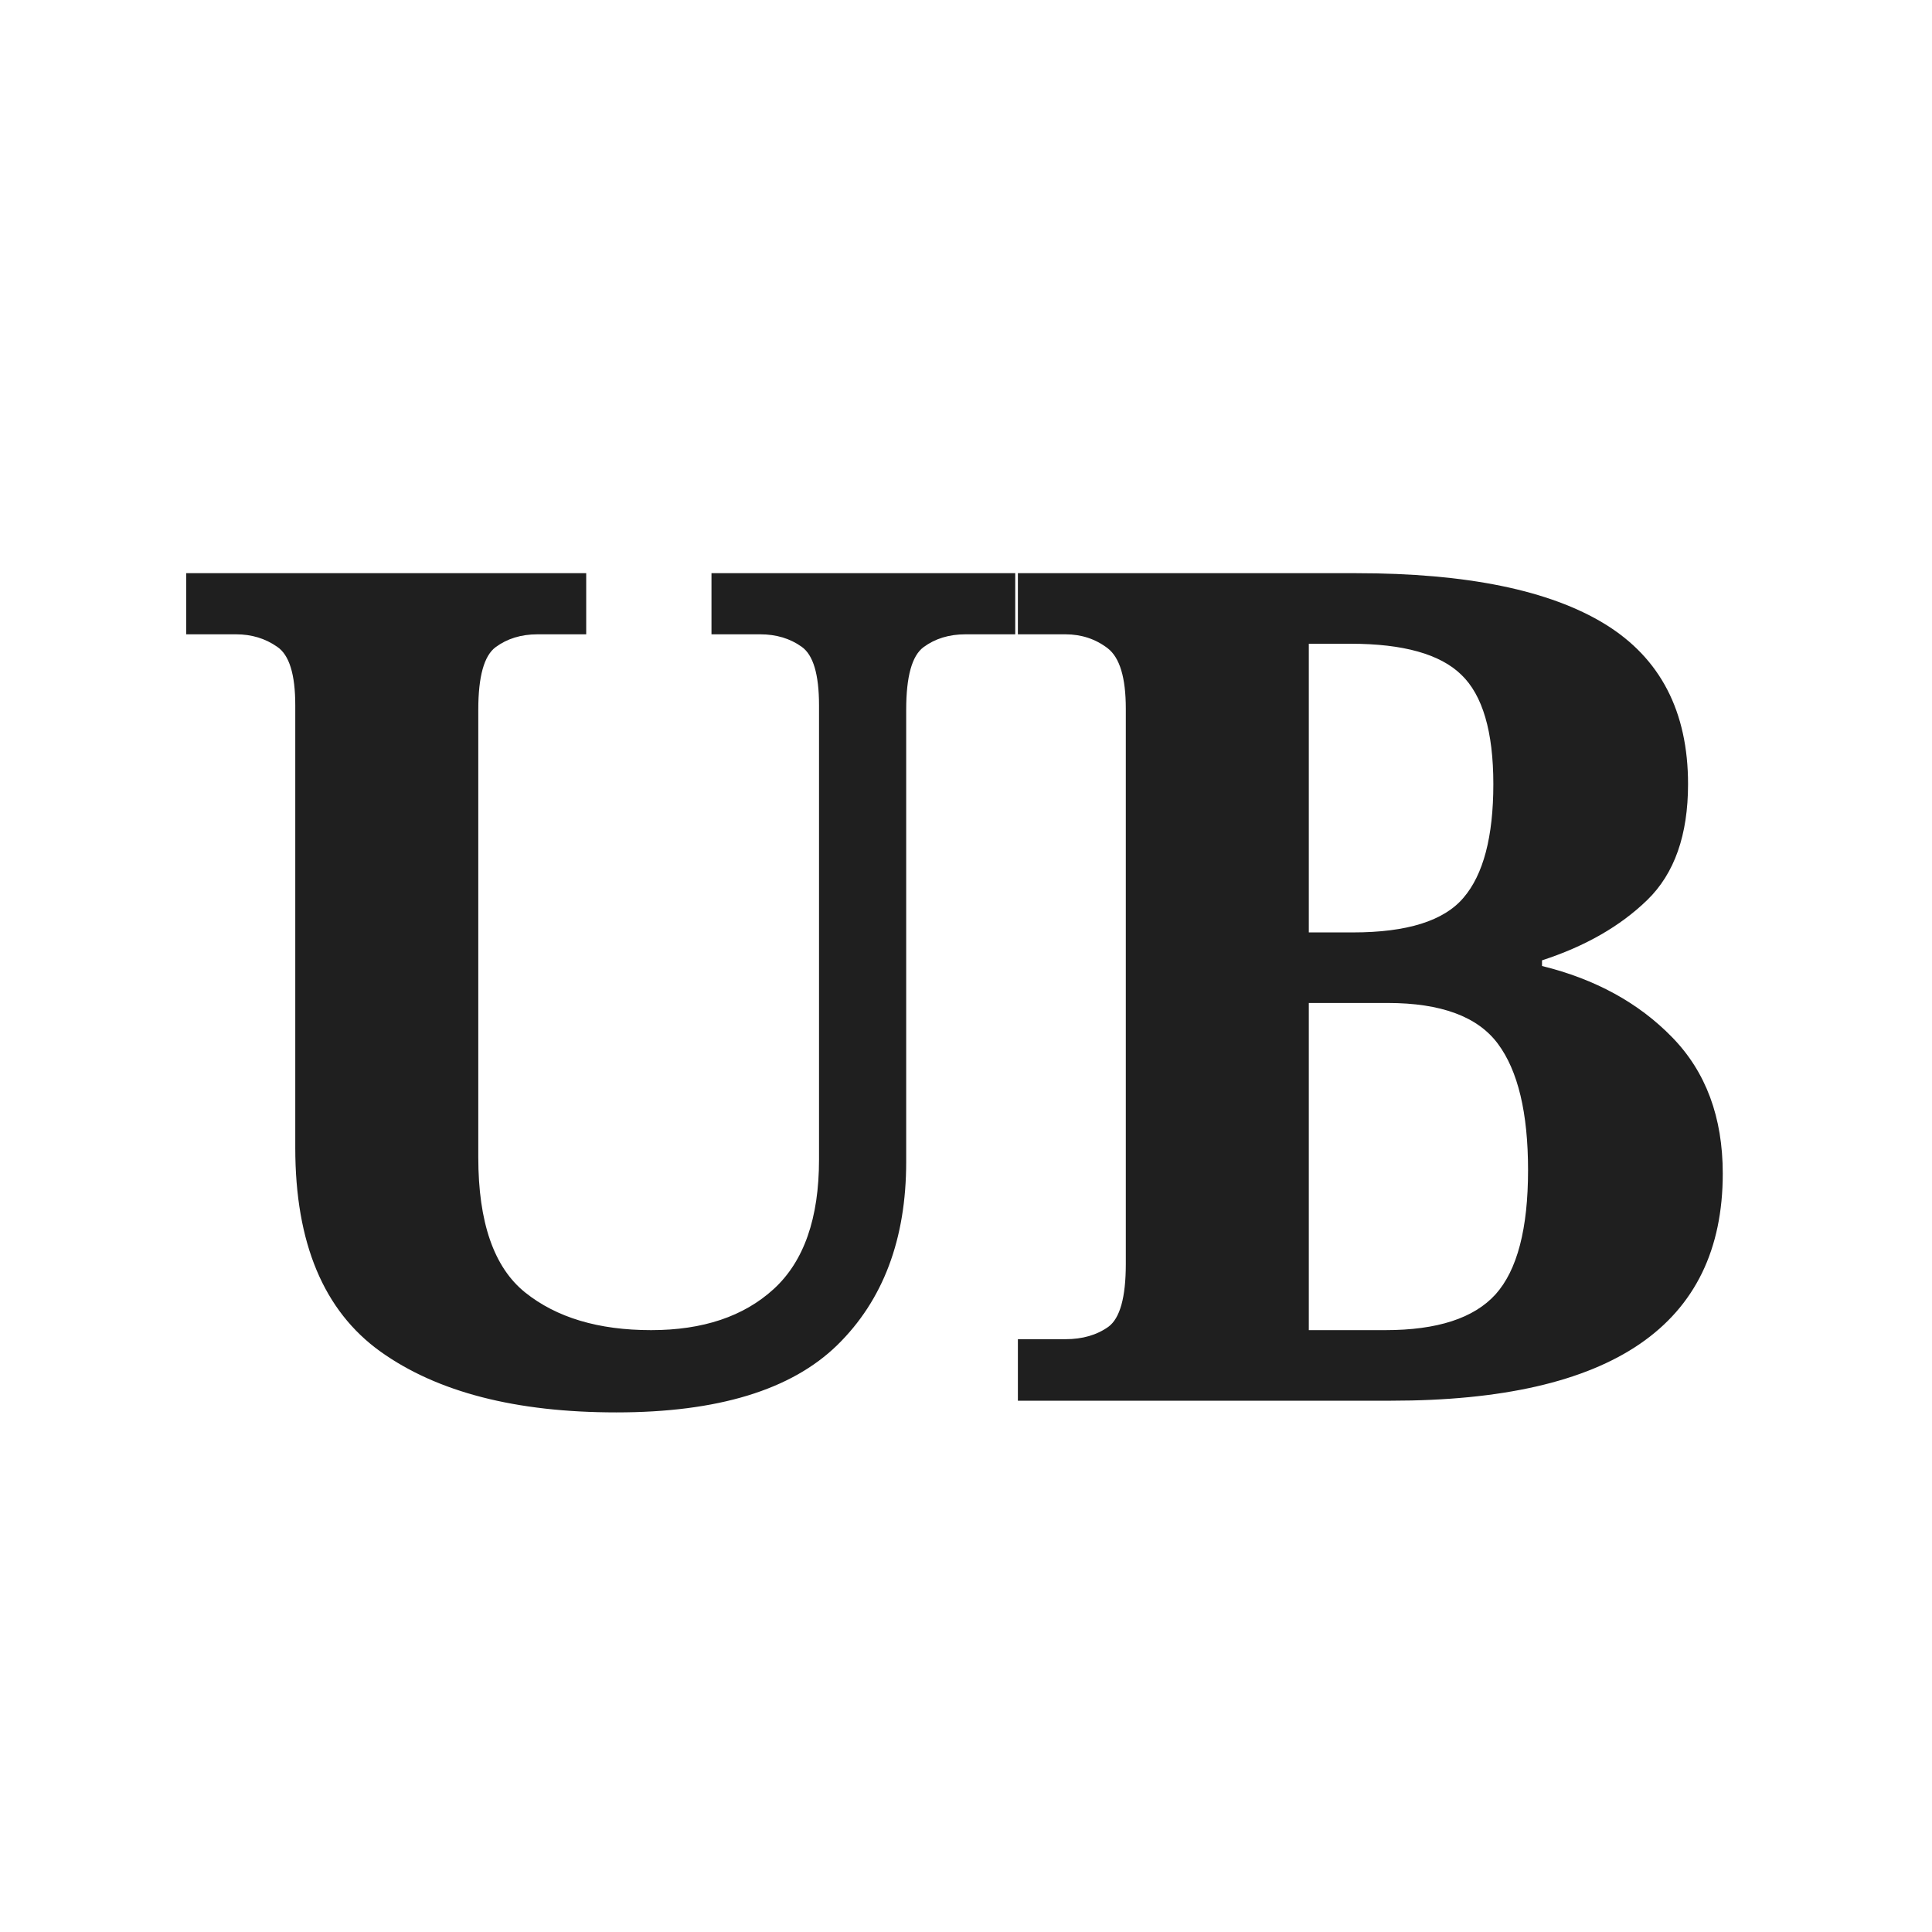
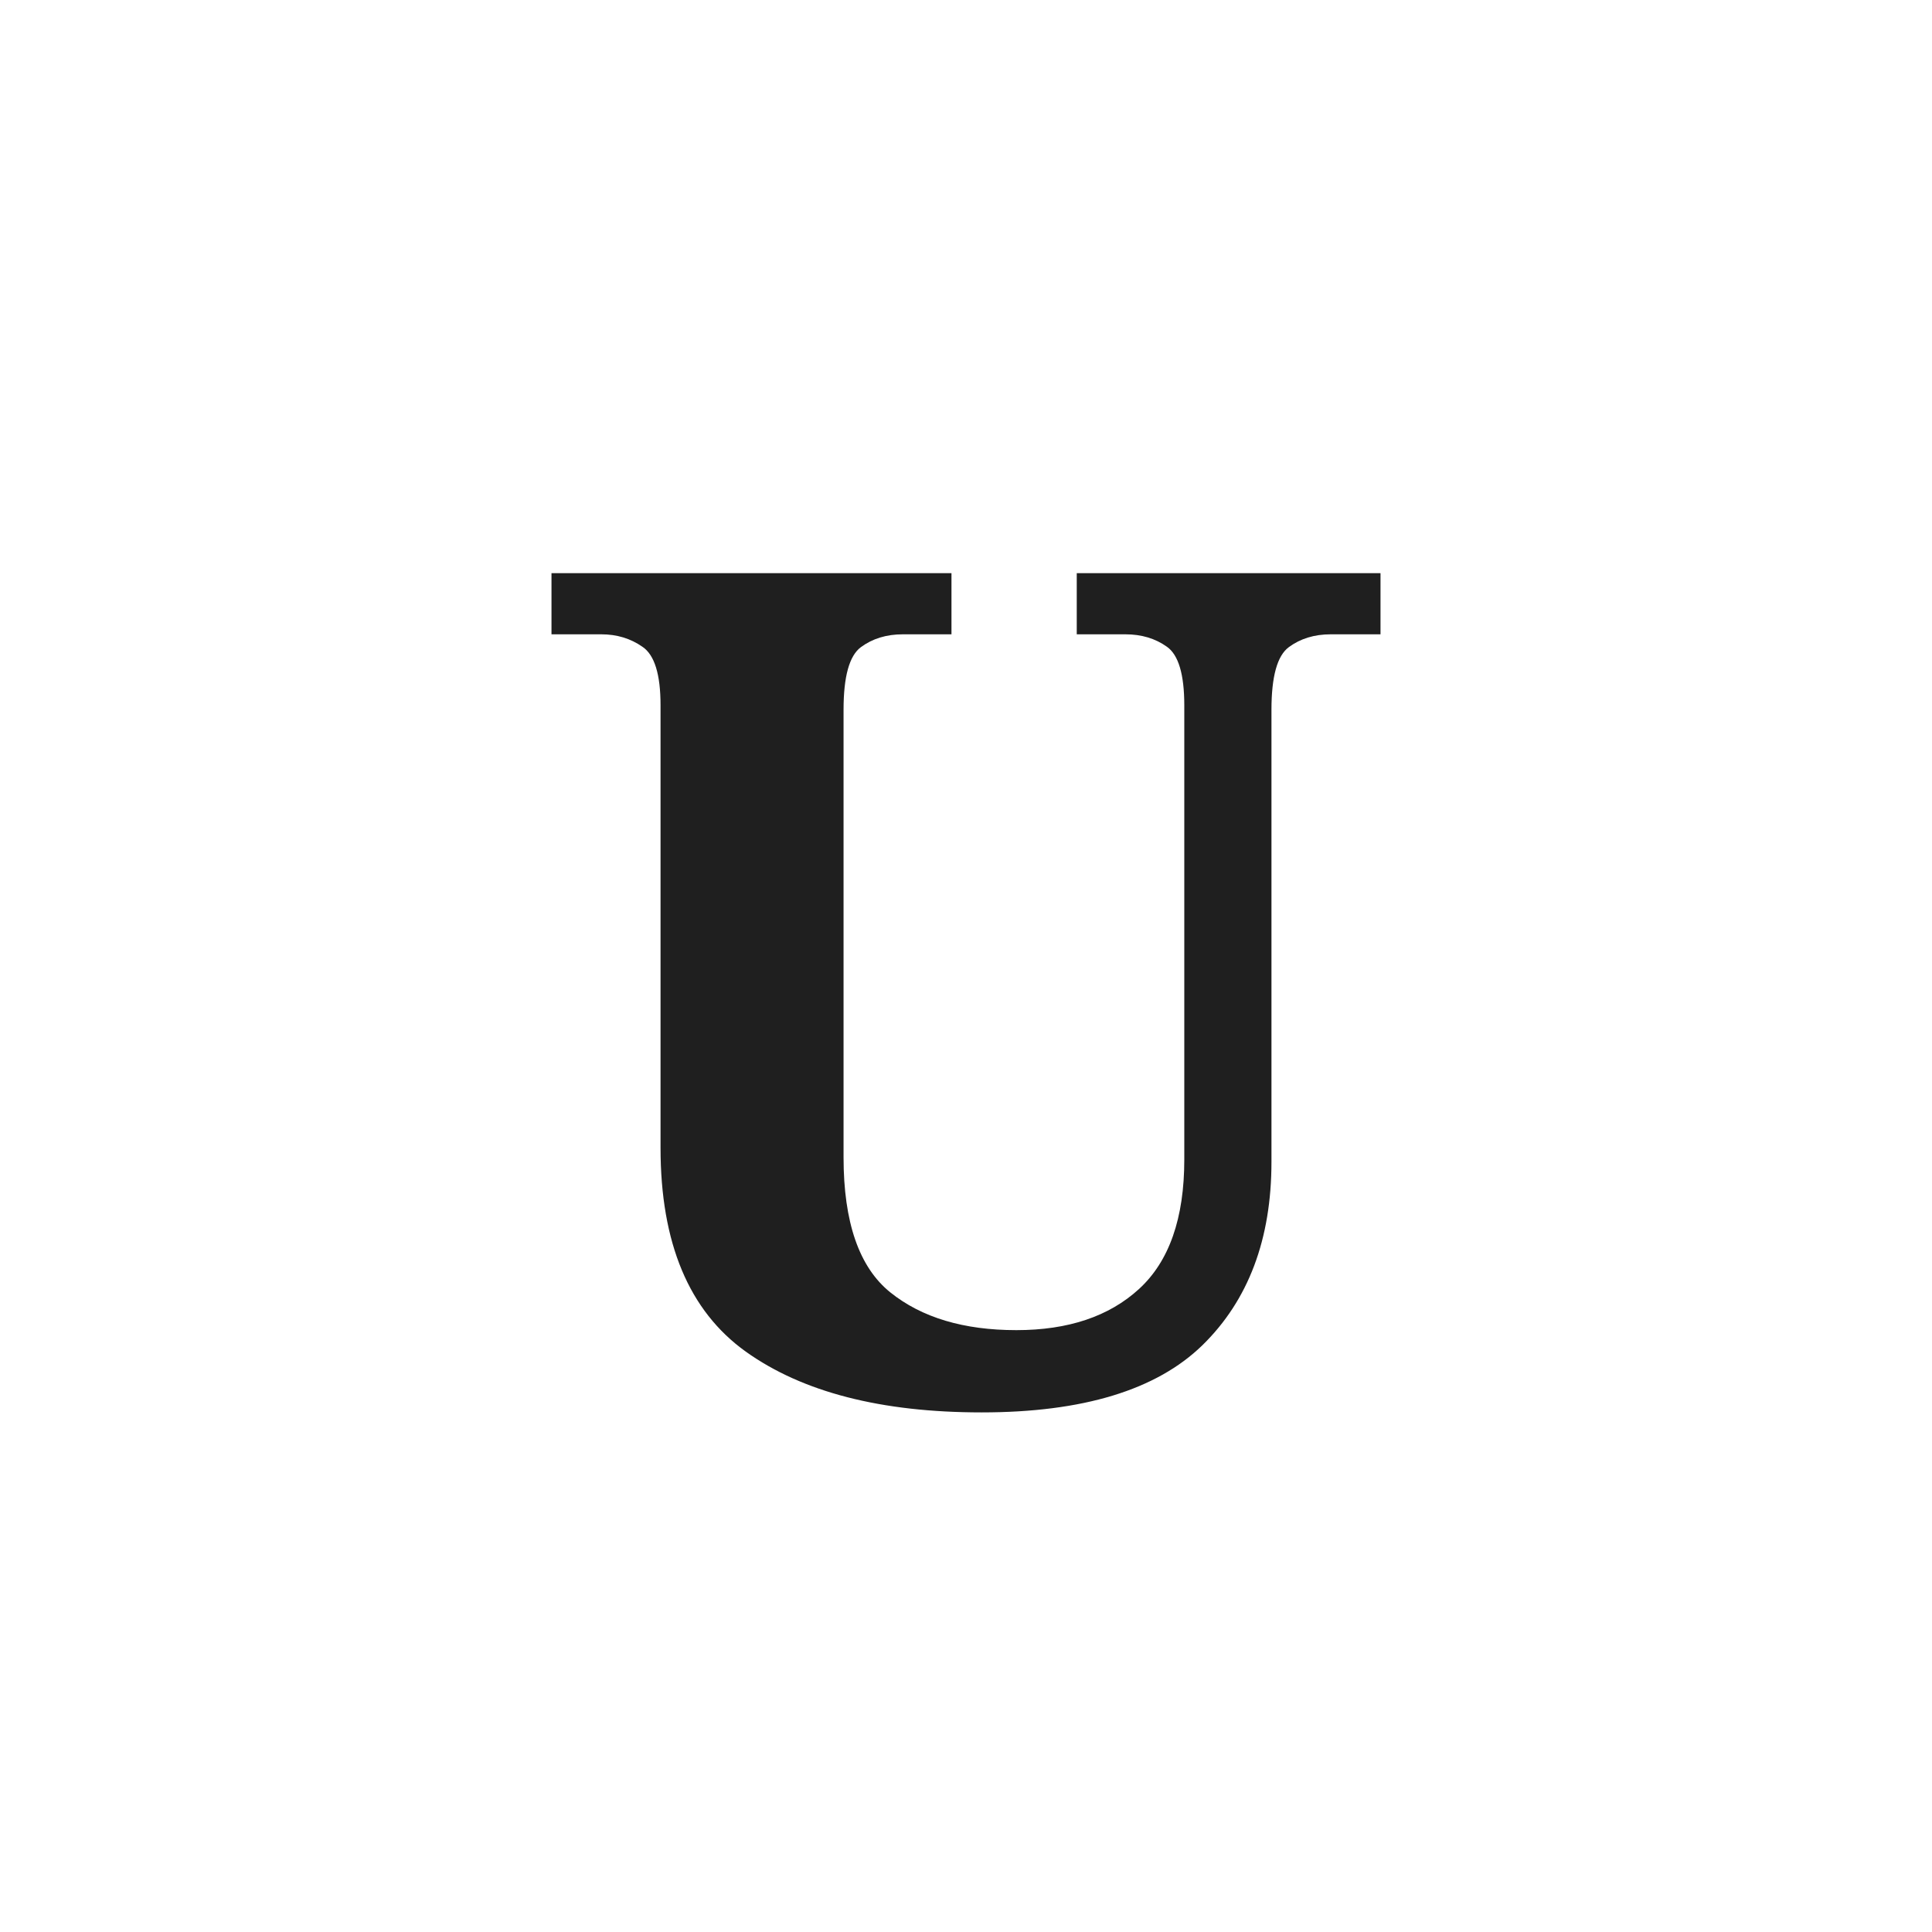
- <svg xmlns="http://www.w3.org/2000/svg" viewBox="0 0 80 80" role="img" aria-label="UB">
-   <text x="40" y="58" font-family="'Playfair Display', 'Cormorant Garamond', Didot, 'Bodoni 72', Georgia, serif" font-size="48" font-weight="700" letter-spacing="-2" fill="#1f1f1f" text-anchor="middle">UB</text>
+ <svg xmlns="http://www.w3.org/2000/svg" viewBox="0 0 80 80" role="img" aria-label="Urme">
+   <text x="40" y="58" font-family="'Playfair Display', 'Cormorant Garamond', Didot, 'Bodoni 72', Georgia, serif" font-size="48" font-weight="700" letter-spacing="-2" fill="#1f1f1f" text-anchor="middle">U</text>
</svg>
